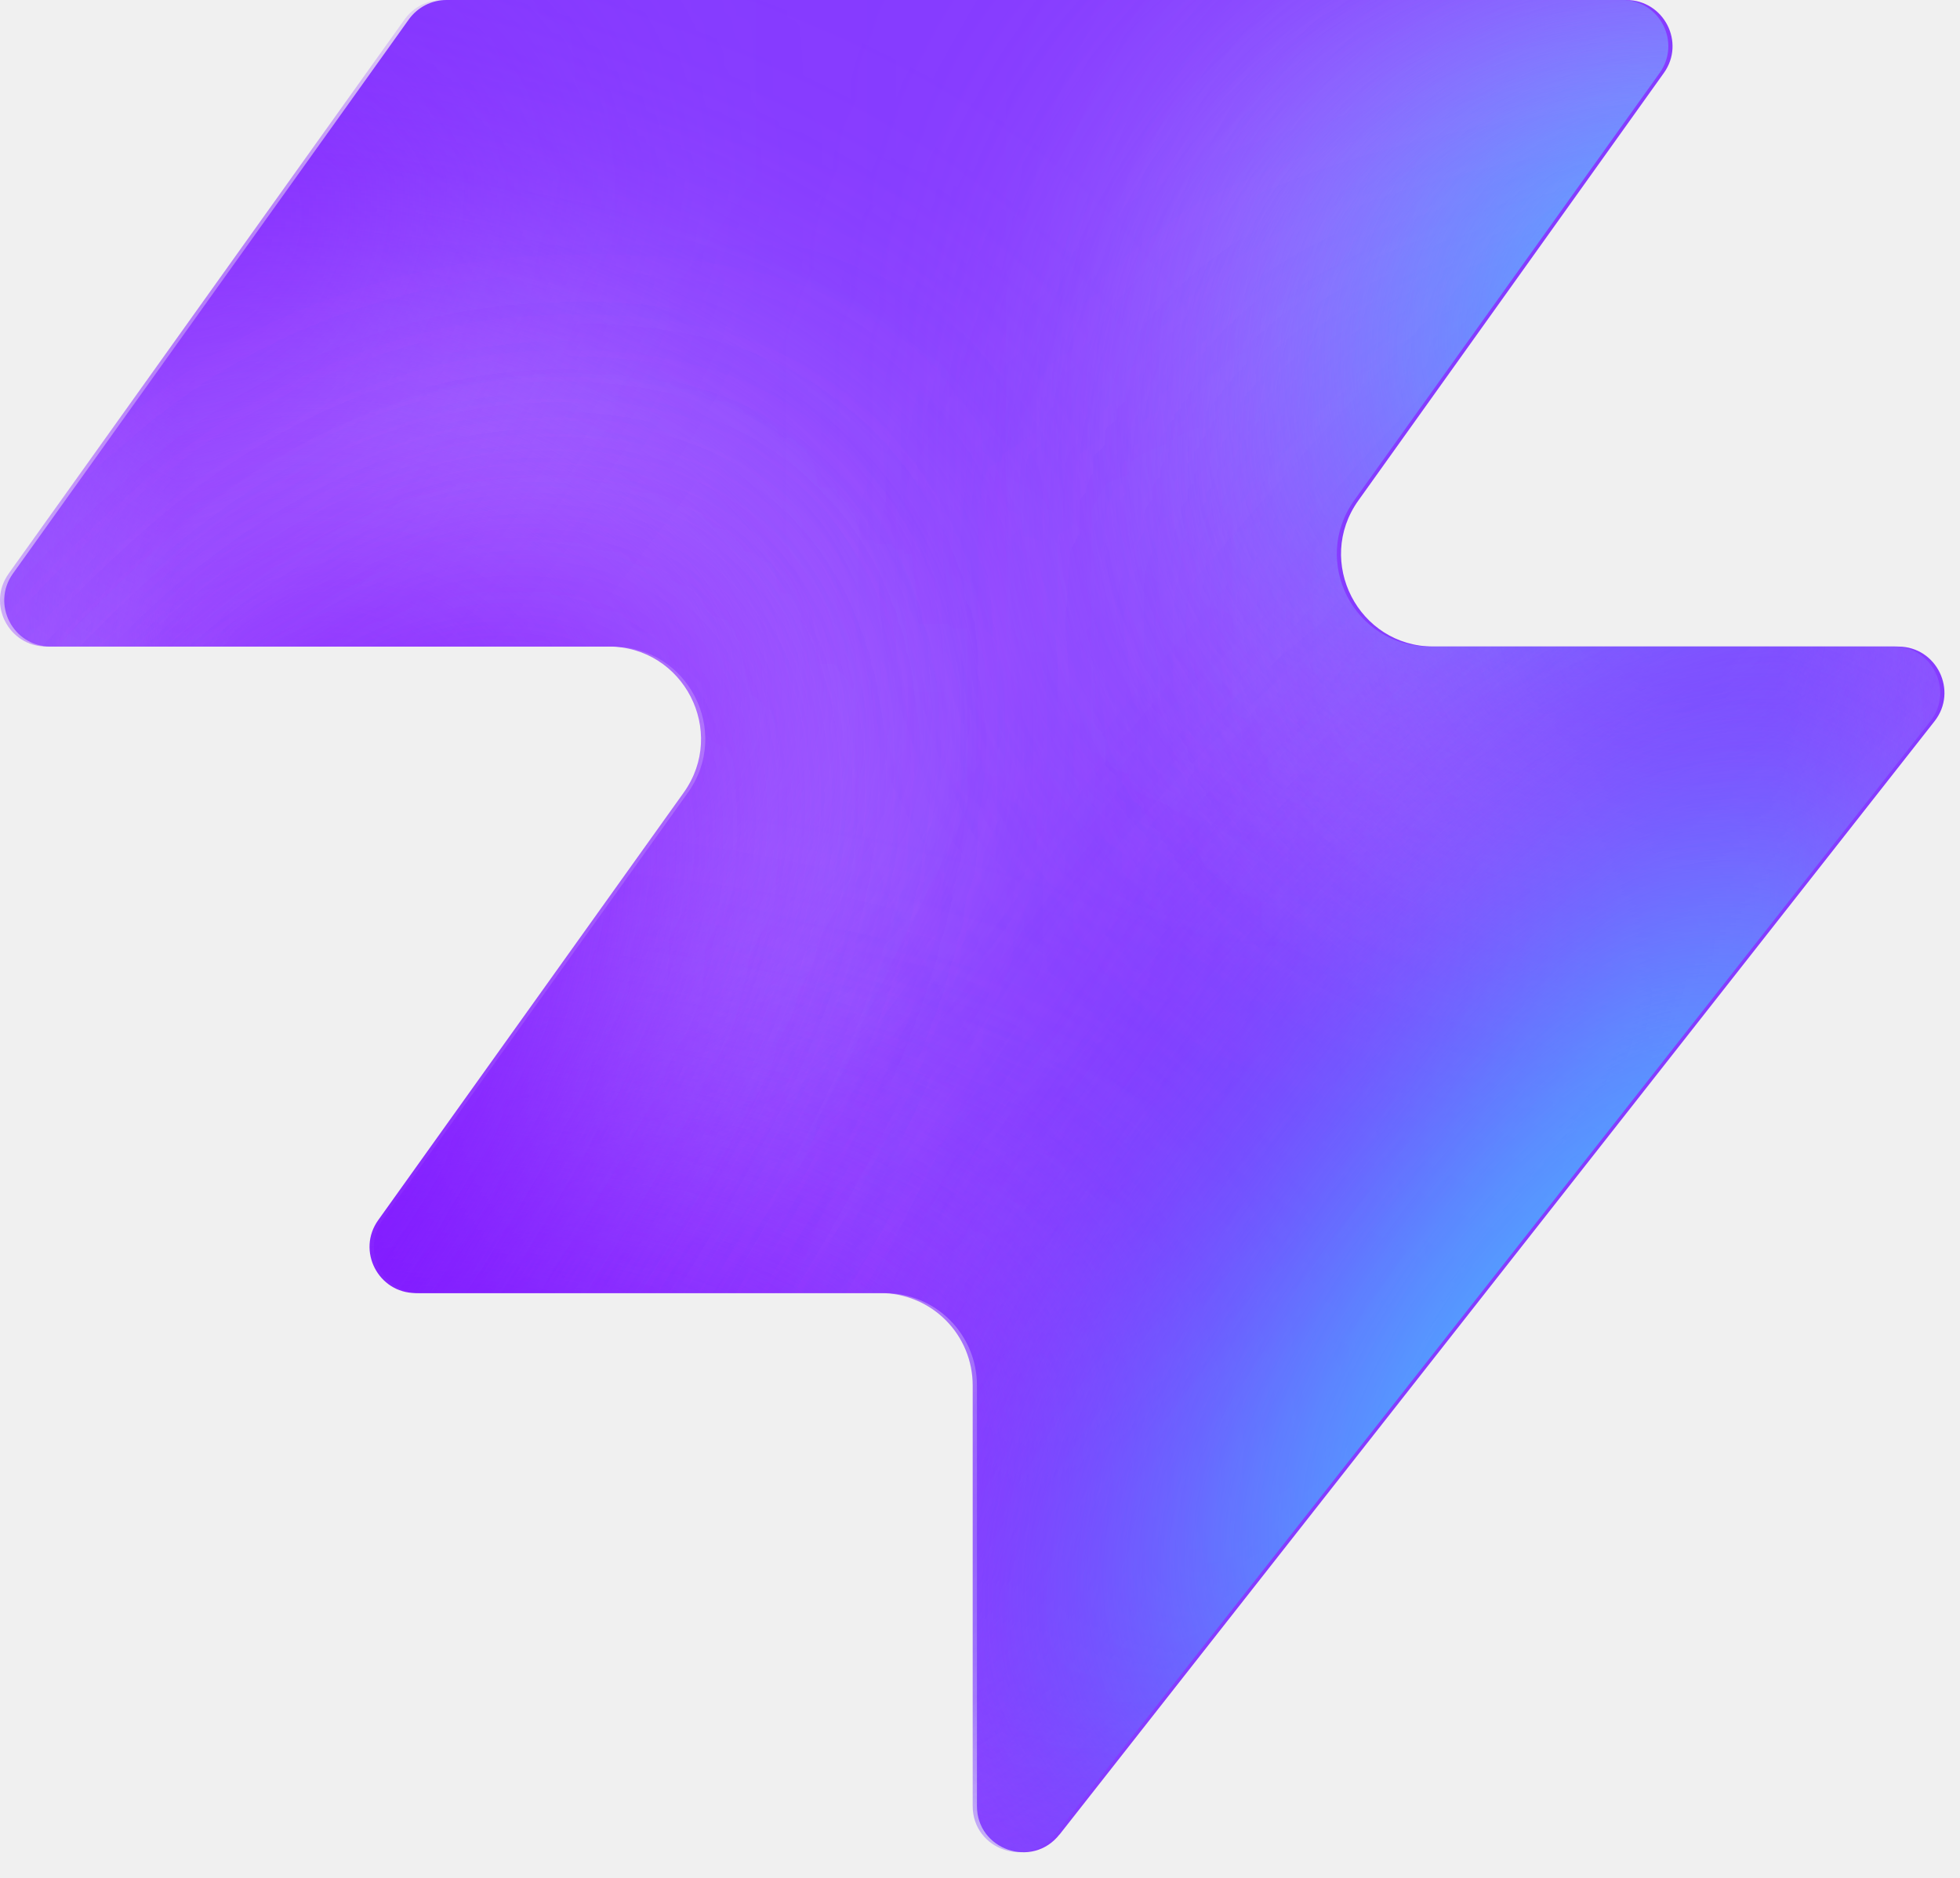
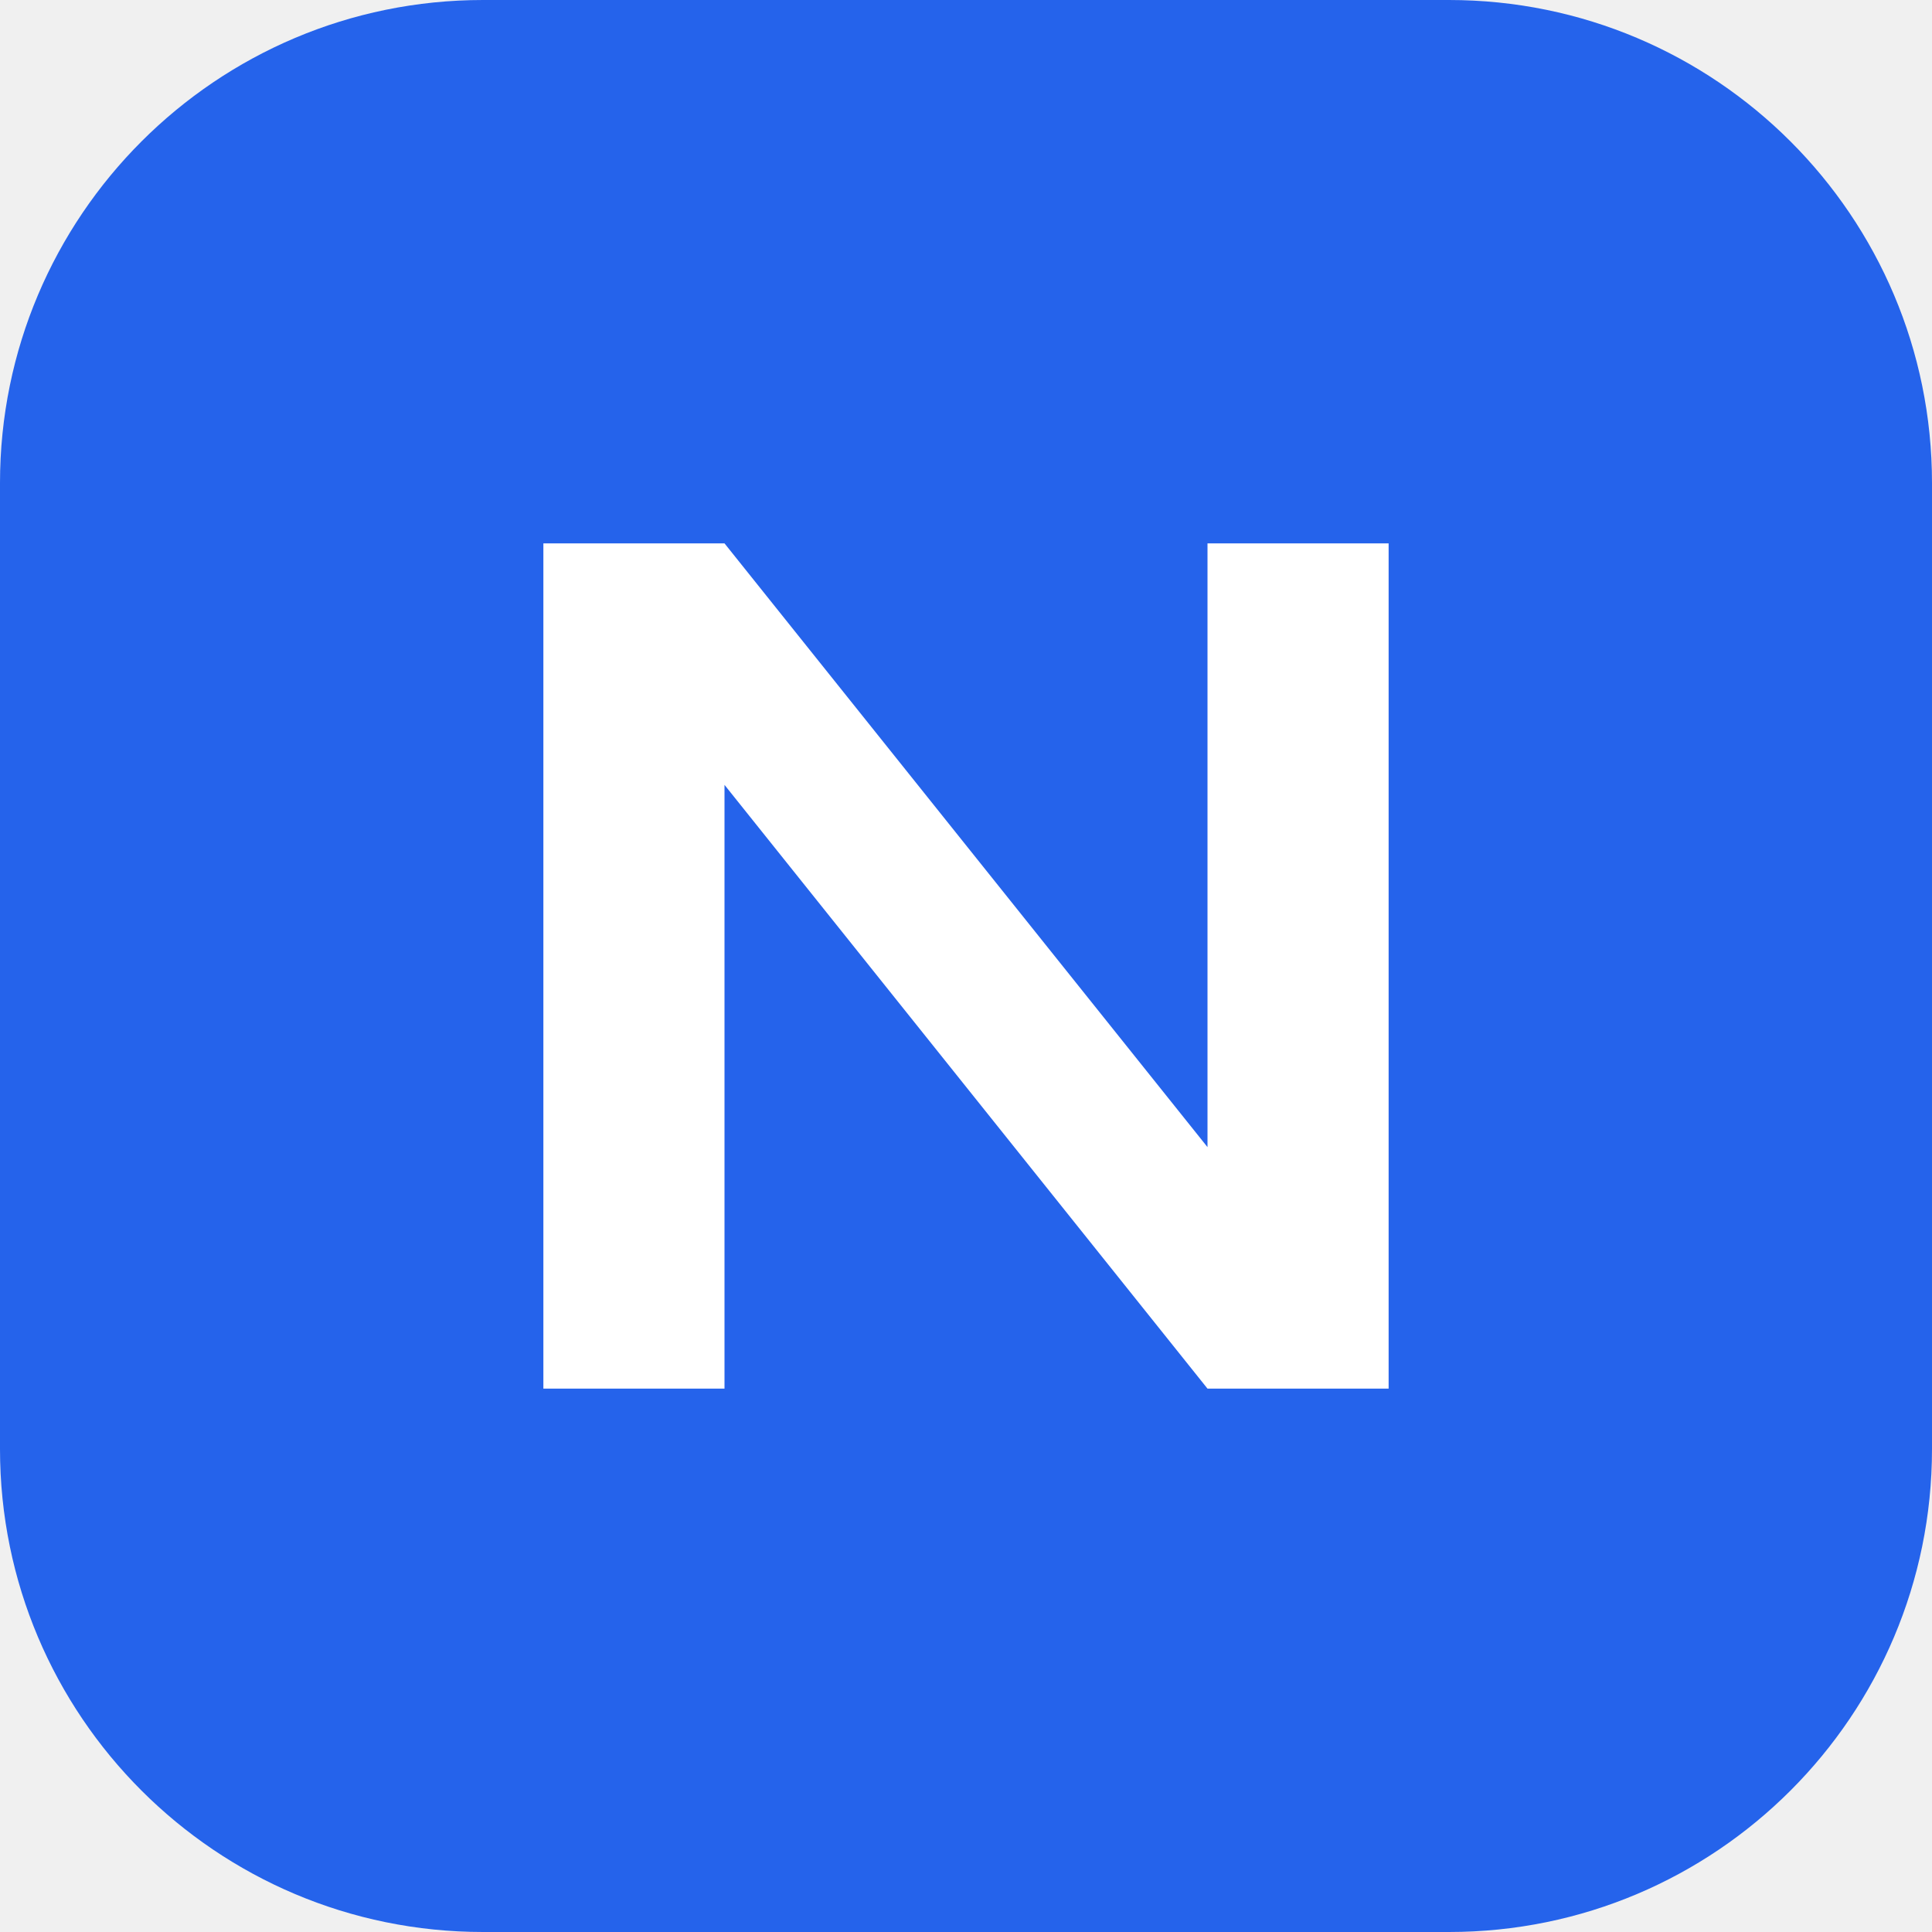
- <svg xmlns="http://www.w3.org/2000/svg" width="48" height="46" fill="none" viewBox="0 0 48 46">
-   <path fill="#863bff" d="M25.946 44.938c-.664.845-2.021.375-2.021-.698V33.937a2.26 2.26 0 0 0-2.262-2.262H10.287c-.92 0-1.456-1.04-.92-1.788l7.48-10.471c1.07-1.497 0-3.578-1.842-3.578H1.237c-.92 0-1.456-1.04-.92-1.788L10.013.474c.214-.297.556-.474.92-.474h28.894c.92 0 1.456 1.04.92 1.788l-7.48 10.471c-1.07 1.498 0 3.579 1.842 3.579h11.377c.943 0 1.473 1.088.89 1.83L25.947 44.94z" style="fill:#863bff;fill:color(display-p3 .525 .23 1);fill-opacity:1" />
-   <mask id="a" width="48" height="46" x="0" y="0" maskUnits="userSpaceOnUse" style="mask-type:alpha">
-     <path fill="#000" d="M25.842 44.938c-.664.844-2.021.375-2.021-.698V33.937a2.26 2.26 0 0 0-2.262-2.262H10.183c-.92 0-1.456-1.04-.92-1.788l7.48-10.471c1.07-1.498 0-3.579-1.842-3.579H1.133c-.92 0-1.456-1.04-.92-1.787L9.91.473c.214-.297.556-.474.92-.474h28.894c.92 0 1.456 1.04.92 1.788l-7.48 10.471c-1.07 1.498 0 3.578 1.842 3.578h11.377c.943 0 1.473 1.088.89 1.832L25.843 44.94z" style="fill:#000;fill-opacity:1" />
-   </mask>
-   <g mask="url(#a)">
-     <g filter="url(#b)">
-       <ellipse cx="5.508" cy="14.704" fill="#ede6ff" rx="5.508" ry="14.704" style="fill:#ede6ff;fill:color(display-p3 .927 .903 1);fill-opacity:1" transform="matrix(.00324 1 1 -.00324 -4.47 31.516)" />
-     </g>
-     <g filter="url(#c)">
-       <ellipse cx="10.399" cy="29.851" fill="#ede6ff" rx="10.399" ry="29.851" style="fill:#ede6ff;fill:color(display-p3 .927 .903 1);fill-opacity:1" transform="matrix(.00324 1 1 -.00324 -39.328 7.883)" />
-     </g>
-     <g filter="url(#d)">
-       <ellipse cx="5.508" cy="30.487" fill="#7e14ff" rx="5.508" ry="30.487" style="fill:#7e14ff;fill:color(display-p3 .492 .077 1);fill-opacity:1" transform="rotate(89.814 -25.913 -14.639)scale(1 -1)" />
-     </g>
-     <g filter="url(#e)">
-       <ellipse cx="5.508" cy="30.599" fill="#7e14ff" rx="5.508" ry="30.599" style="fill:#7e14ff;fill:color(display-p3 .492 .077 1);fill-opacity:1" transform="rotate(89.814 -32.644 -3.334)scale(1 -1)" />
-     </g>
-     <g filter="url(#f)">
-       <ellipse cx="5.508" cy="30.599" fill="#7e14ff" rx="5.508" ry="30.599" style="fill:#7e14ff;fill:color(display-p3 .492 .077 1);fill-opacity:1" transform="matrix(.00324 1 1 -.00324 -34.34 30.47)" />
-     </g>
-     <g filter="url(#g)">
-       <ellipse cx="14.072" cy="22.078" fill="#ede6ff" rx="14.072" ry="22.078" style="fill:#ede6ff;fill:color(display-p3 .927 .903 1);fill-opacity:1" transform="rotate(93.35 24.506 48.493)scale(-1 1)" />
-     </g>
-     <g filter="url(#h)">
-       <ellipse cx="3.47" cy="21.501" fill="#7e14ff" rx="3.47" ry="21.501" style="fill:#7e14ff;fill:color(display-p3 .492 .077 1);fill-opacity:1" transform="rotate(89.009 28.708 47.59)scale(-1 1)" />
-     </g>
-     <g filter="url(#i)">
-       <ellipse cx="3.47" cy="21.501" fill="#7e14ff" rx="3.47" ry="21.501" style="fill:#7e14ff;fill:color(display-p3 .492 .077 1);fill-opacity:1" transform="rotate(89.009 28.708 47.59)scale(-1 1)" />
-     </g>
-     <g filter="url(#j)">
-       <ellipse cx=".387" cy="8.972" fill="#7e14ff" rx="4.407" ry="29.108" style="fill:#7e14ff;fill:color(display-p3 .492 .077 1);fill-opacity:1" transform="rotate(39.51 .387 8.972)" />
-     </g>
-     <g filter="url(#k)">
-       <ellipse cx="47.523" cy="-6.092" fill="#7e14ff" rx="4.407" ry="29.108" style="fill:#7e14ff;fill:color(display-p3 .492 .077 1);fill-opacity:1" transform="rotate(37.892 47.523 -6.092)" />
-     </g>
-     <g filter="url(#l)">
-       <ellipse cx="41.412" cy="6.333" fill="#47bfff" rx="5.971" ry="9.665" style="fill:#47bfff;fill:color(display-p3 .28 .748 1);fill-opacity:1" transform="rotate(37.892 41.412 6.333)" />
-     </g>
-     <g filter="url(#m)">
-       <ellipse cx="-1.879" cy="38.332" fill="#7e14ff" rx="4.407" ry="29.108" style="fill:#7e14ff;fill:color(display-p3 .492 .077 1);fill-opacity:1" transform="rotate(37.892 -1.88 38.332)" />
-     </g>
-     <g filter="url(#n)">
-       <ellipse cx="-1.879" cy="38.332" fill="#7e14ff" rx="4.407" ry="29.108" style="fill:#7e14ff;fill:color(display-p3 .492 .077 1);fill-opacity:1" transform="rotate(37.892 -1.88 38.332)" />
-     </g>
-     <g filter="url(#o)">
-       <ellipse cx="35.651" cy="29.907" fill="#7e14ff" rx="4.407" ry="29.108" style="fill:#7e14ff;fill:color(display-p3 .492 .077 1);fill-opacity:1" transform="rotate(37.892 35.651 29.907)" />
-     </g>
-     <g filter="url(#p)">
-       <ellipse cx="38.418" cy="32.4" fill="#47bfff" rx="5.971" ry="15.297" style="fill:#47bfff;fill:color(display-p3 .28 .748 1);fill-opacity:1" transform="rotate(37.892 38.418 32.4)" />
-     </g>
-   </g>
-   <defs>
-     <filter id="b" width="60.045" height="41.654" x="-19.77" y="16.149" color-interpolation-filters="sRGB" filterUnits="userSpaceOnUse">
-       <feFlood flood-opacity="0" result="BackgroundImageFix" />
-       <feBlend in="SourceGraphic" in2="BackgroundImageFix" result="shape" />
-       <feGaussianBlur result="effect1_foregroundBlur_2002_17158" stdDeviation="7.659" />
-     </filter>
-     <filter id="c" width="90.34" height="51.437" x="-54.613" y="-7.533" color-interpolation-filters="sRGB" filterUnits="userSpaceOnUse">
-       <feFlood flood-opacity="0" result="BackgroundImageFix" />
-       <feBlend in="SourceGraphic" in2="BackgroundImageFix" result="shape" />
-       <feGaussianBlur result="effect1_foregroundBlur_2002_17158" stdDeviation="7.659" />
-     </filter>
-     <filter id="d" width="79.355" height="29.4" x="-49.64" y="2.03" color-interpolation-filters="sRGB" filterUnits="userSpaceOnUse">
-       <feFlood flood-opacity="0" result="BackgroundImageFix" />
-       <feBlend in="SourceGraphic" in2="BackgroundImageFix" result="shape" />
-       <feGaussianBlur result="effect1_foregroundBlur_2002_17158" stdDeviation="4.596" />
-     </filter>
-     <filter id="e" width="79.579" height="29.4" x="-45.045" y="20.029" color-interpolation-filters="sRGB" filterUnits="userSpaceOnUse">
-       <feFlood flood-opacity="0" result="BackgroundImageFix" />
-       <feBlend in="SourceGraphic" in2="BackgroundImageFix" result="shape" />
-       <feGaussianBlur result="effect1_foregroundBlur_2002_17158" stdDeviation="4.596" />
-     </filter>
-     <filter id="f" width="79.579" height="29.4" x="-43.513" y="21.178" color-interpolation-filters="sRGB" filterUnits="userSpaceOnUse">
-       <feFlood flood-opacity="0" result="BackgroundImageFix" />
-       <feBlend in="SourceGraphic" in2="BackgroundImageFix" result="shape" />
-       <feGaussianBlur result="effect1_foregroundBlur_2002_17158" stdDeviation="4.596" />
-     </filter>
-     <filter id="g" width="74.749" height="58.852" x="15.756" y="-17.901" color-interpolation-filters="sRGB" filterUnits="userSpaceOnUse">
-       <feFlood flood-opacity="0" result="BackgroundImageFix" />
-       <feBlend in="SourceGraphic" in2="BackgroundImageFix" result="shape" />
-       <feGaussianBlur result="effect1_foregroundBlur_2002_17158" stdDeviation="7.659" />
-     </filter>
-     <filter id="h" width="61.377" height="25.362" x="23.548" y="2.284" color-interpolation-filters="sRGB" filterUnits="userSpaceOnUse">
-       <feFlood flood-opacity="0" result="BackgroundImageFix" />
-       <feBlend in="SourceGraphic" in2="BackgroundImageFix" result="shape" />
-       <feGaussianBlur result="effect1_foregroundBlur_2002_17158" stdDeviation="4.596" />
-     </filter>
-     <filter id="i" width="61.377" height="25.362" x="23.548" y="2.284" color-interpolation-filters="sRGB" filterUnits="userSpaceOnUse">
-       <feFlood flood-opacity="0" result="BackgroundImageFix" />
-       <feBlend in="SourceGraphic" in2="BackgroundImageFix" result="shape" />
-       <feGaussianBlur result="effect1_foregroundBlur_2002_17158" stdDeviation="4.596" />
-     </filter>
-     <filter id="j" width="56.045" height="63.649" x="-27.636" y="-22.853" color-interpolation-filters="sRGB" filterUnits="userSpaceOnUse">
-       <feFlood flood-opacity="0" result="BackgroundImageFix" />
-       <feBlend in="SourceGraphic" in2="BackgroundImageFix" result="shape" />
-       <feGaussianBlur result="effect1_foregroundBlur_2002_17158" stdDeviation="4.596" />
-     </filter>
-     <filter id="k" width="54.814" height="64.646" x="20.116" y="-38.415" color-interpolation-filters="sRGB" filterUnits="userSpaceOnUse">
-       <feFlood flood-opacity="0" result="BackgroundImageFix" />
-       <feBlend in="SourceGraphic" in2="BackgroundImageFix" result="shape" />
-       <feGaussianBlur result="effect1_foregroundBlur_2002_17158" stdDeviation="4.596" />
-     </filter>
-     <filter id="l" width="33.541" height="35.313" x="24.641" y="-11.323" color-interpolation-filters="sRGB" filterUnits="userSpaceOnUse">
-       <feFlood flood-opacity="0" result="BackgroundImageFix" />
-       <feBlend in="SourceGraphic" in2="BackgroundImageFix" result="shape" />
-       <feGaussianBlur result="effect1_foregroundBlur_2002_17158" stdDeviation="4.596" />
-     </filter>
-     <filter id="m" width="54.814" height="64.646" x="-29.286" y="6.009" color-interpolation-filters="sRGB" filterUnits="userSpaceOnUse">
-       <feFlood flood-opacity="0" result="BackgroundImageFix" />
-       <feBlend in="SourceGraphic" in2="BackgroundImageFix" result="shape" />
-       <feGaussianBlur result="effect1_foregroundBlur_2002_17158" stdDeviation="4.596" />
-     </filter>
-     <filter id="n" width="54.814" height="64.646" x="-29.286" y="6.009" color-interpolation-filters="sRGB" filterUnits="userSpaceOnUse">
-       <feFlood flood-opacity="0" result="BackgroundImageFix" />
-       <feBlend in="SourceGraphic" in2="BackgroundImageFix" result="shape" />
-       <feGaussianBlur result="effect1_foregroundBlur_2002_17158" stdDeviation="4.596" />
-     </filter>
-     <filter id="o" width="54.814" height="64.646" x="8.244" y="-2.416" color-interpolation-filters="sRGB" filterUnits="userSpaceOnUse">
-       <feFlood flood-opacity="0" result="BackgroundImageFix" />
-       <feBlend in="SourceGraphic" in2="BackgroundImageFix" result="shape" />
-       <feGaussianBlur result="effect1_foregroundBlur_2002_17158" stdDeviation="4.596" />
-     </filter>
-     <filter id="p" width="39.409" height="43.623" x="18.713" y="10.588" color-interpolation-filters="sRGB" filterUnits="userSpaceOnUse">
-       <feFlood flood-opacity="0" result="BackgroundImageFix" />
-       <feBlend in="SourceGraphic" in2="BackgroundImageFix" result="shape" />
-       <feGaussianBlur result="effect1_foregroundBlur_2002_17158" stdDeviation="4.596" />
-     </filter>
-   </defs>
+ <svg xmlns="http://www.w3.org/2000/svg" viewBox="0 0 64 64" width="64" height="64">
+   <rect width="64" height="64" rx="16" fill="#2563eb" />
+   <path d="M18 46V18H24L40 38V18H46V46H40L24 26V46Z" fill="white" />
</svg>
